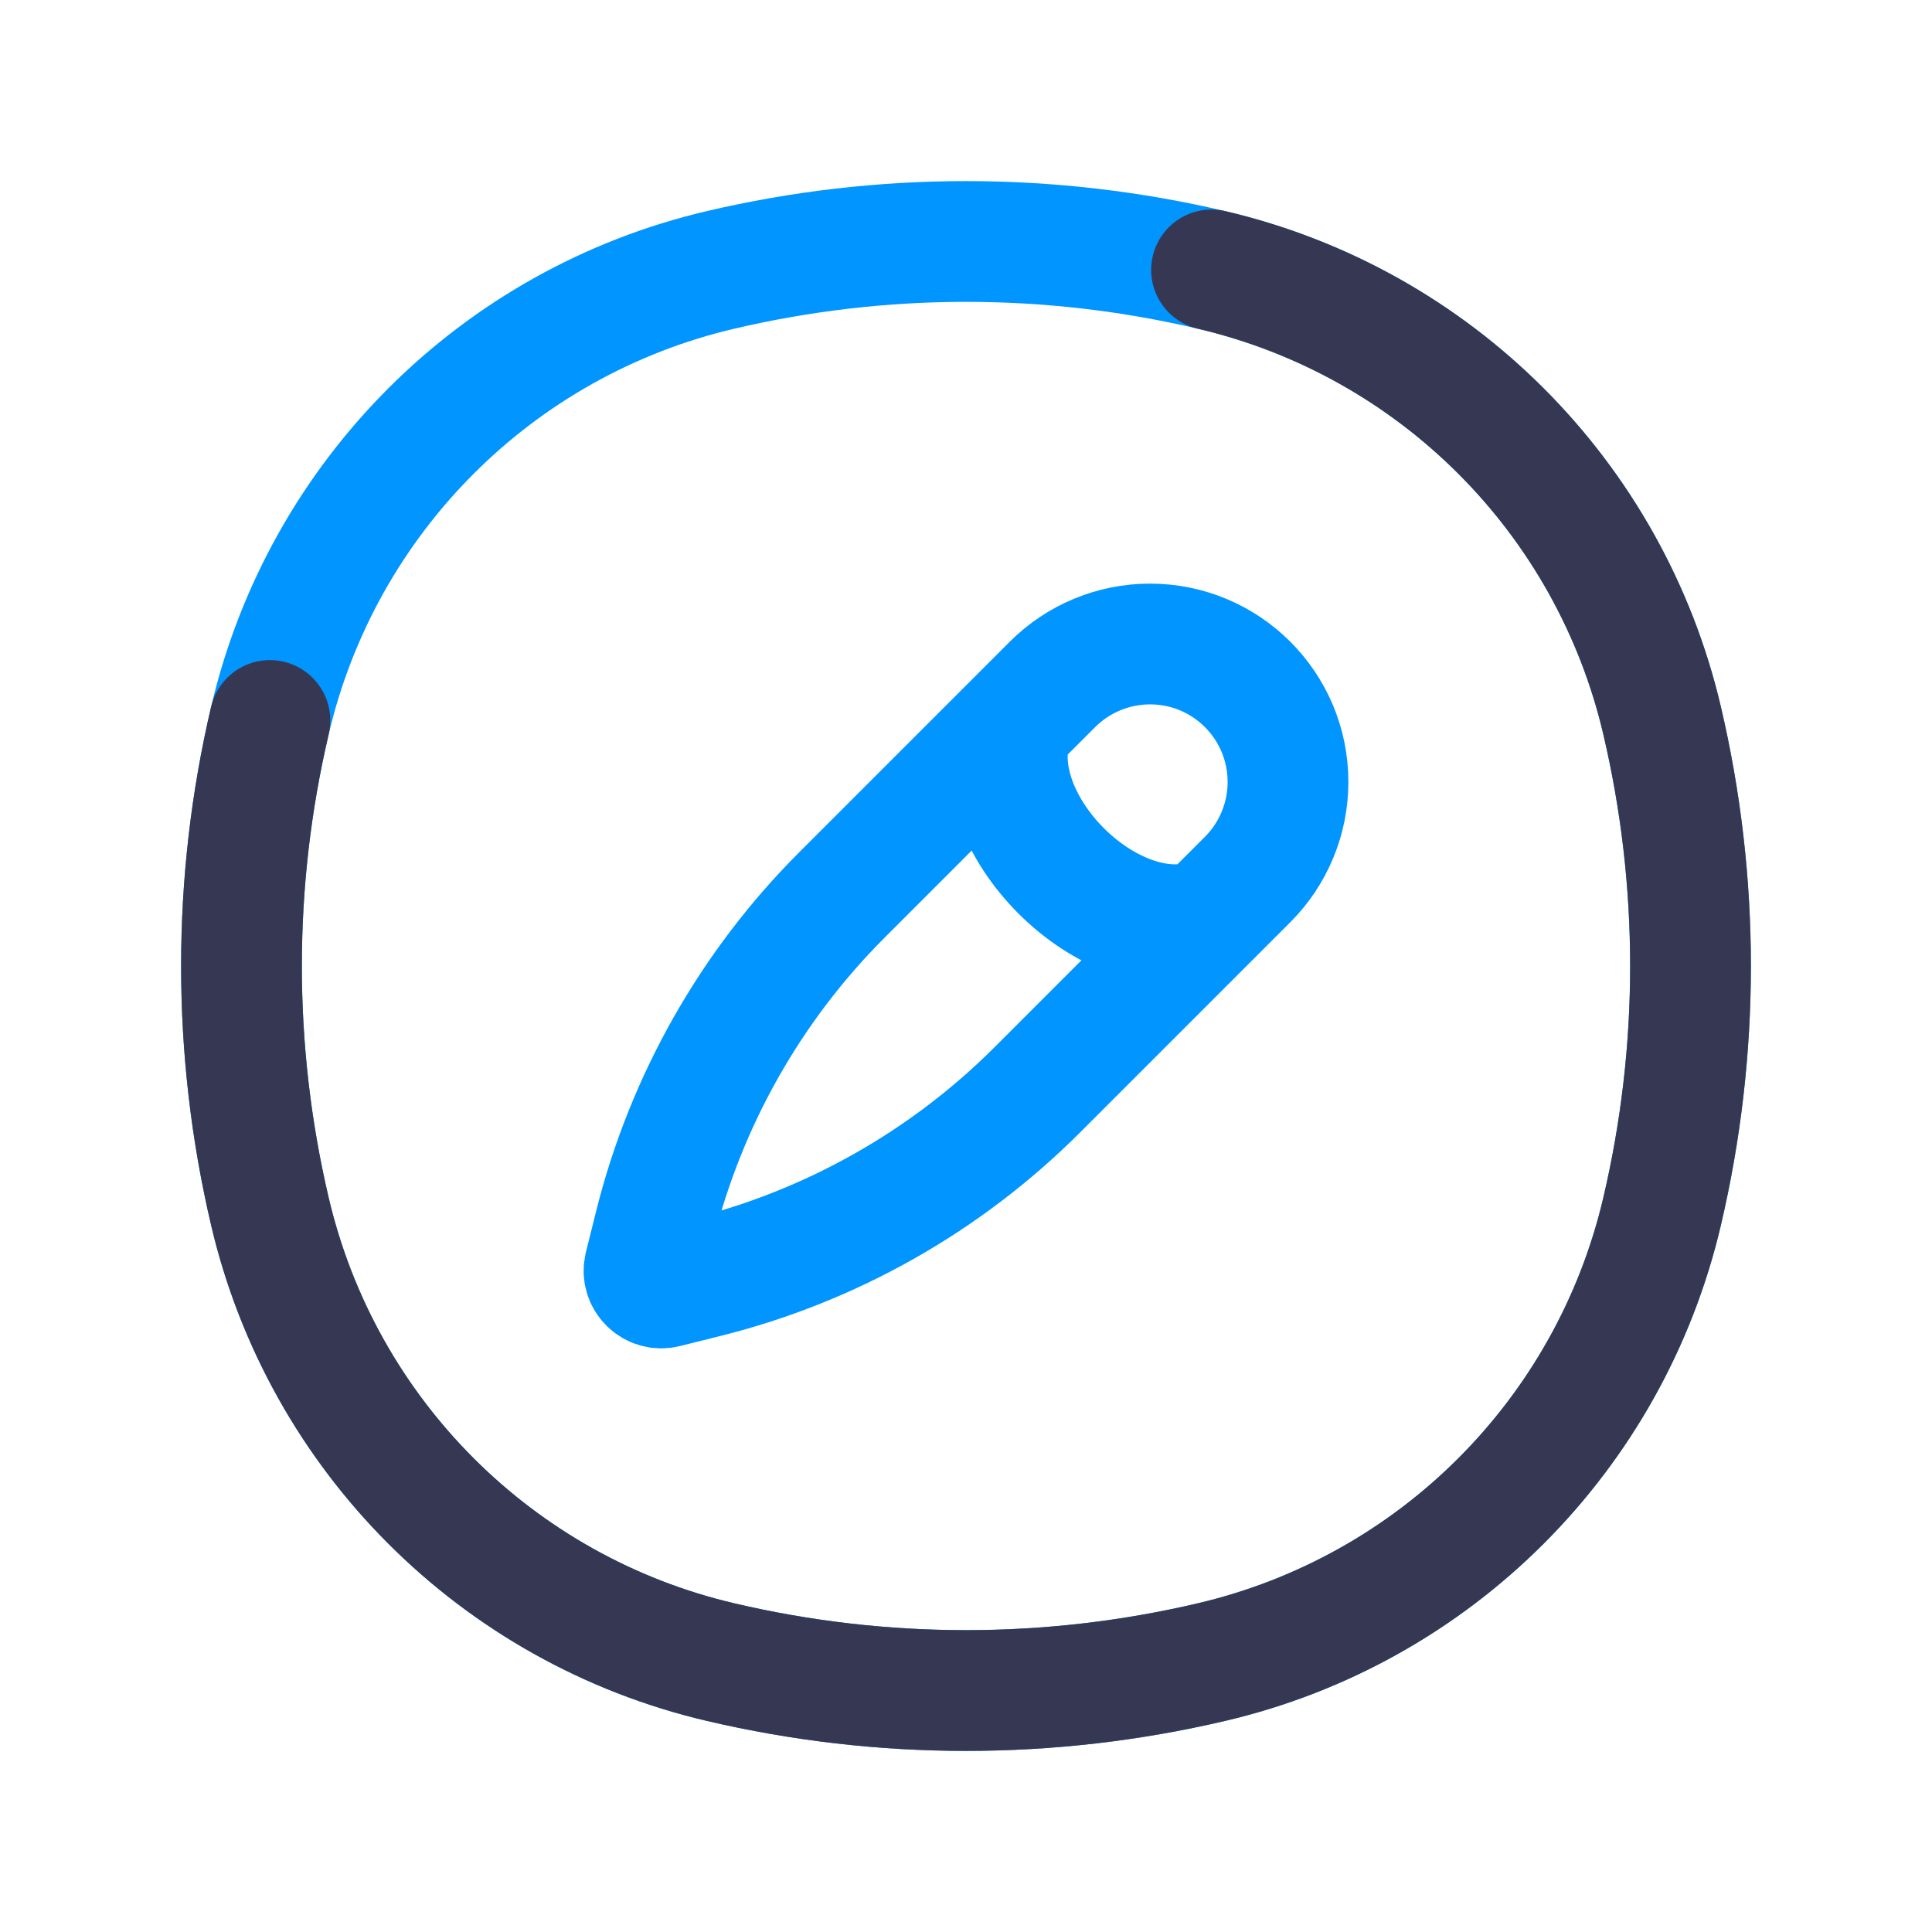
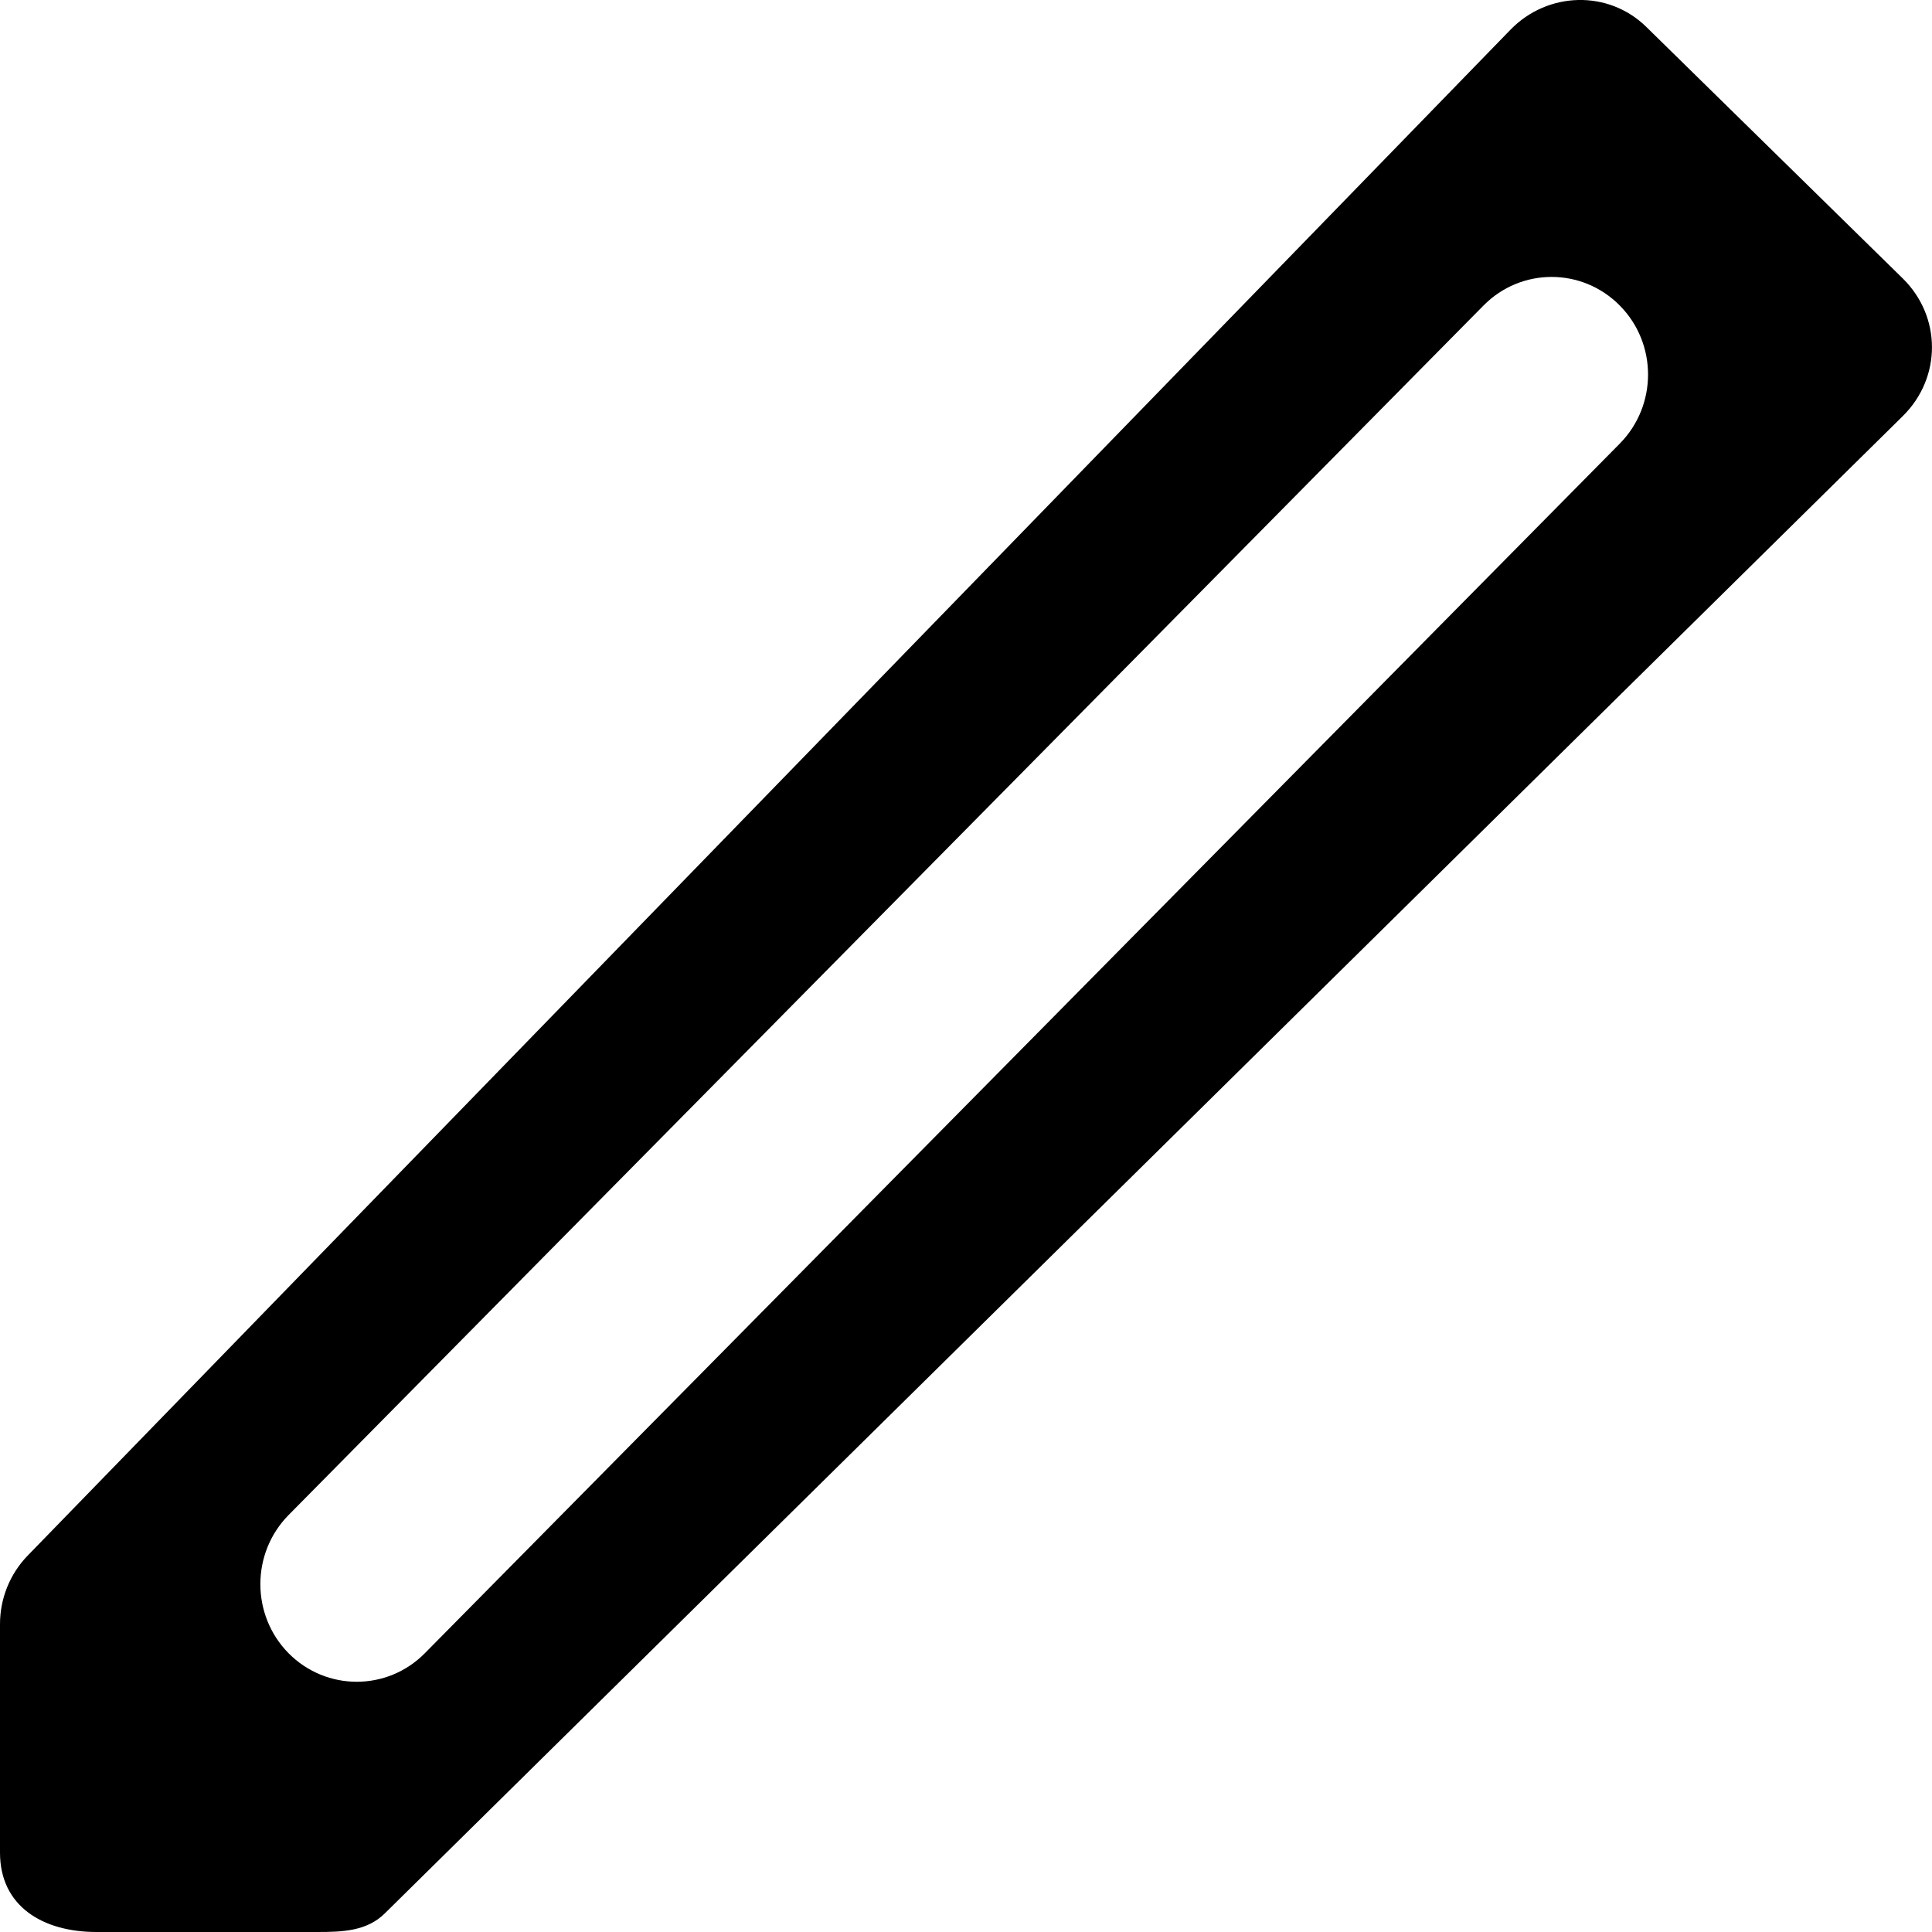
- <svg xmlns="http://www.w3.org/2000/svg" width="800px" height="800px" viewBox="0 0 24 24" fill="none">
-   <path d="M3.353 8.95C4.004 6.173 6.173 4.004 8.95 3.353C10.956 2.882 13.044 2.882 15.05 3.353C17.827 4.004 19.996 6.173 20.647 8.95C21.118 10.956 21.118 13.044 20.647 15.05C19.996 17.827 17.827 19.996 15.05 20.647C13.044 21.118 10.956 21.118 8.95 20.647C6.173 19.996 4.004 17.827 3.353 15.05C2.882 13.044 2.882 10.956 3.353 8.95Z" stroke="#0095FF" stroke-width="1.5" />
-   <path d="M3.353 8.95C2.882 10.956 2.882 13.044 3.353 15.05C4.004 17.827 6.173 19.996 8.95 20.647C10.956 21.118 13.044 21.118 15.05 20.647C17.827 19.996 19.996 17.827 20.647 15.05C21.118 13.044 21.118 10.956 20.647 8.95C19.996 6.173 17.827 4.004 15.05 3.353" stroke="#363853" stroke-width="1.5" stroke-linecap="round" />
-   <path d="M15 11.424C13.788 11.828 12.172 10.212 12.576 9M13.074 8.502L10.463 11.113C9.327 12.248 8.522 13.671 8.133 15.228L8.007 15.733C7.967 15.89 8.11 16.033 8.267 15.993L8.772 15.867C10.329 15.478 11.752 14.672 12.887 13.537L15.498 10.926C15.819 10.605 16 10.169 16 9.714C16 8.767 15.233 8 14.286 8C13.831 8 13.395 8.181 13.074 8.502Z" stroke="#0095FF" stroke-width="1.5" />
+ <svg xmlns="http://www.w3.org/2000/svg" width="800px" height="800px" viewBox="0 0 20 20" version="1.1">
+   <defs>
+ 
+ </defs>
+   <g id="Page-1" stroke="none" stroke-width="1" fill="none" fill-rule="evenodd">
+     <g id="Dribbble-Light-Preview" transform="translate(-100, -2319)" fill="#000000">
+       <g id="icons" transform="translate(56, 160)">
+         <path d="M60.768,2163.592 L48.398,2176.114 C48.009,2176.508 47.377,2176.508 46.987,2176.114 C46.598,2175.719 46.598,2175.079 46.987,2174.684 L59.357,2162.163 C59.746,2161.768 60.378,2161.768 60.768,2162.163 L60.768,2162.163 C61.158,2162.557 61.158,2163.197 60.768,2163.592 M63.698,2161.883 L61.044,2159.28 C60.651,2158.893 60.021,2158.911 59.636,2159.308 L44.286,2175.104 C44.103,2175.293 44,2175.547 44,2175.813 L44,2178.178 C44,2178.736 44.446,2179 44.998,2179 L47.287,2179 C47.547,2179 47.798,2178.991 47.984,2178.807 L63.699,2163.306 C64.1,2162.909 64.1,2162.279 63.698,2161.883" id="pen-[#1321]">
+ 
+ </path>
+       </g>
+     </g>
+   </g>
</svg>
